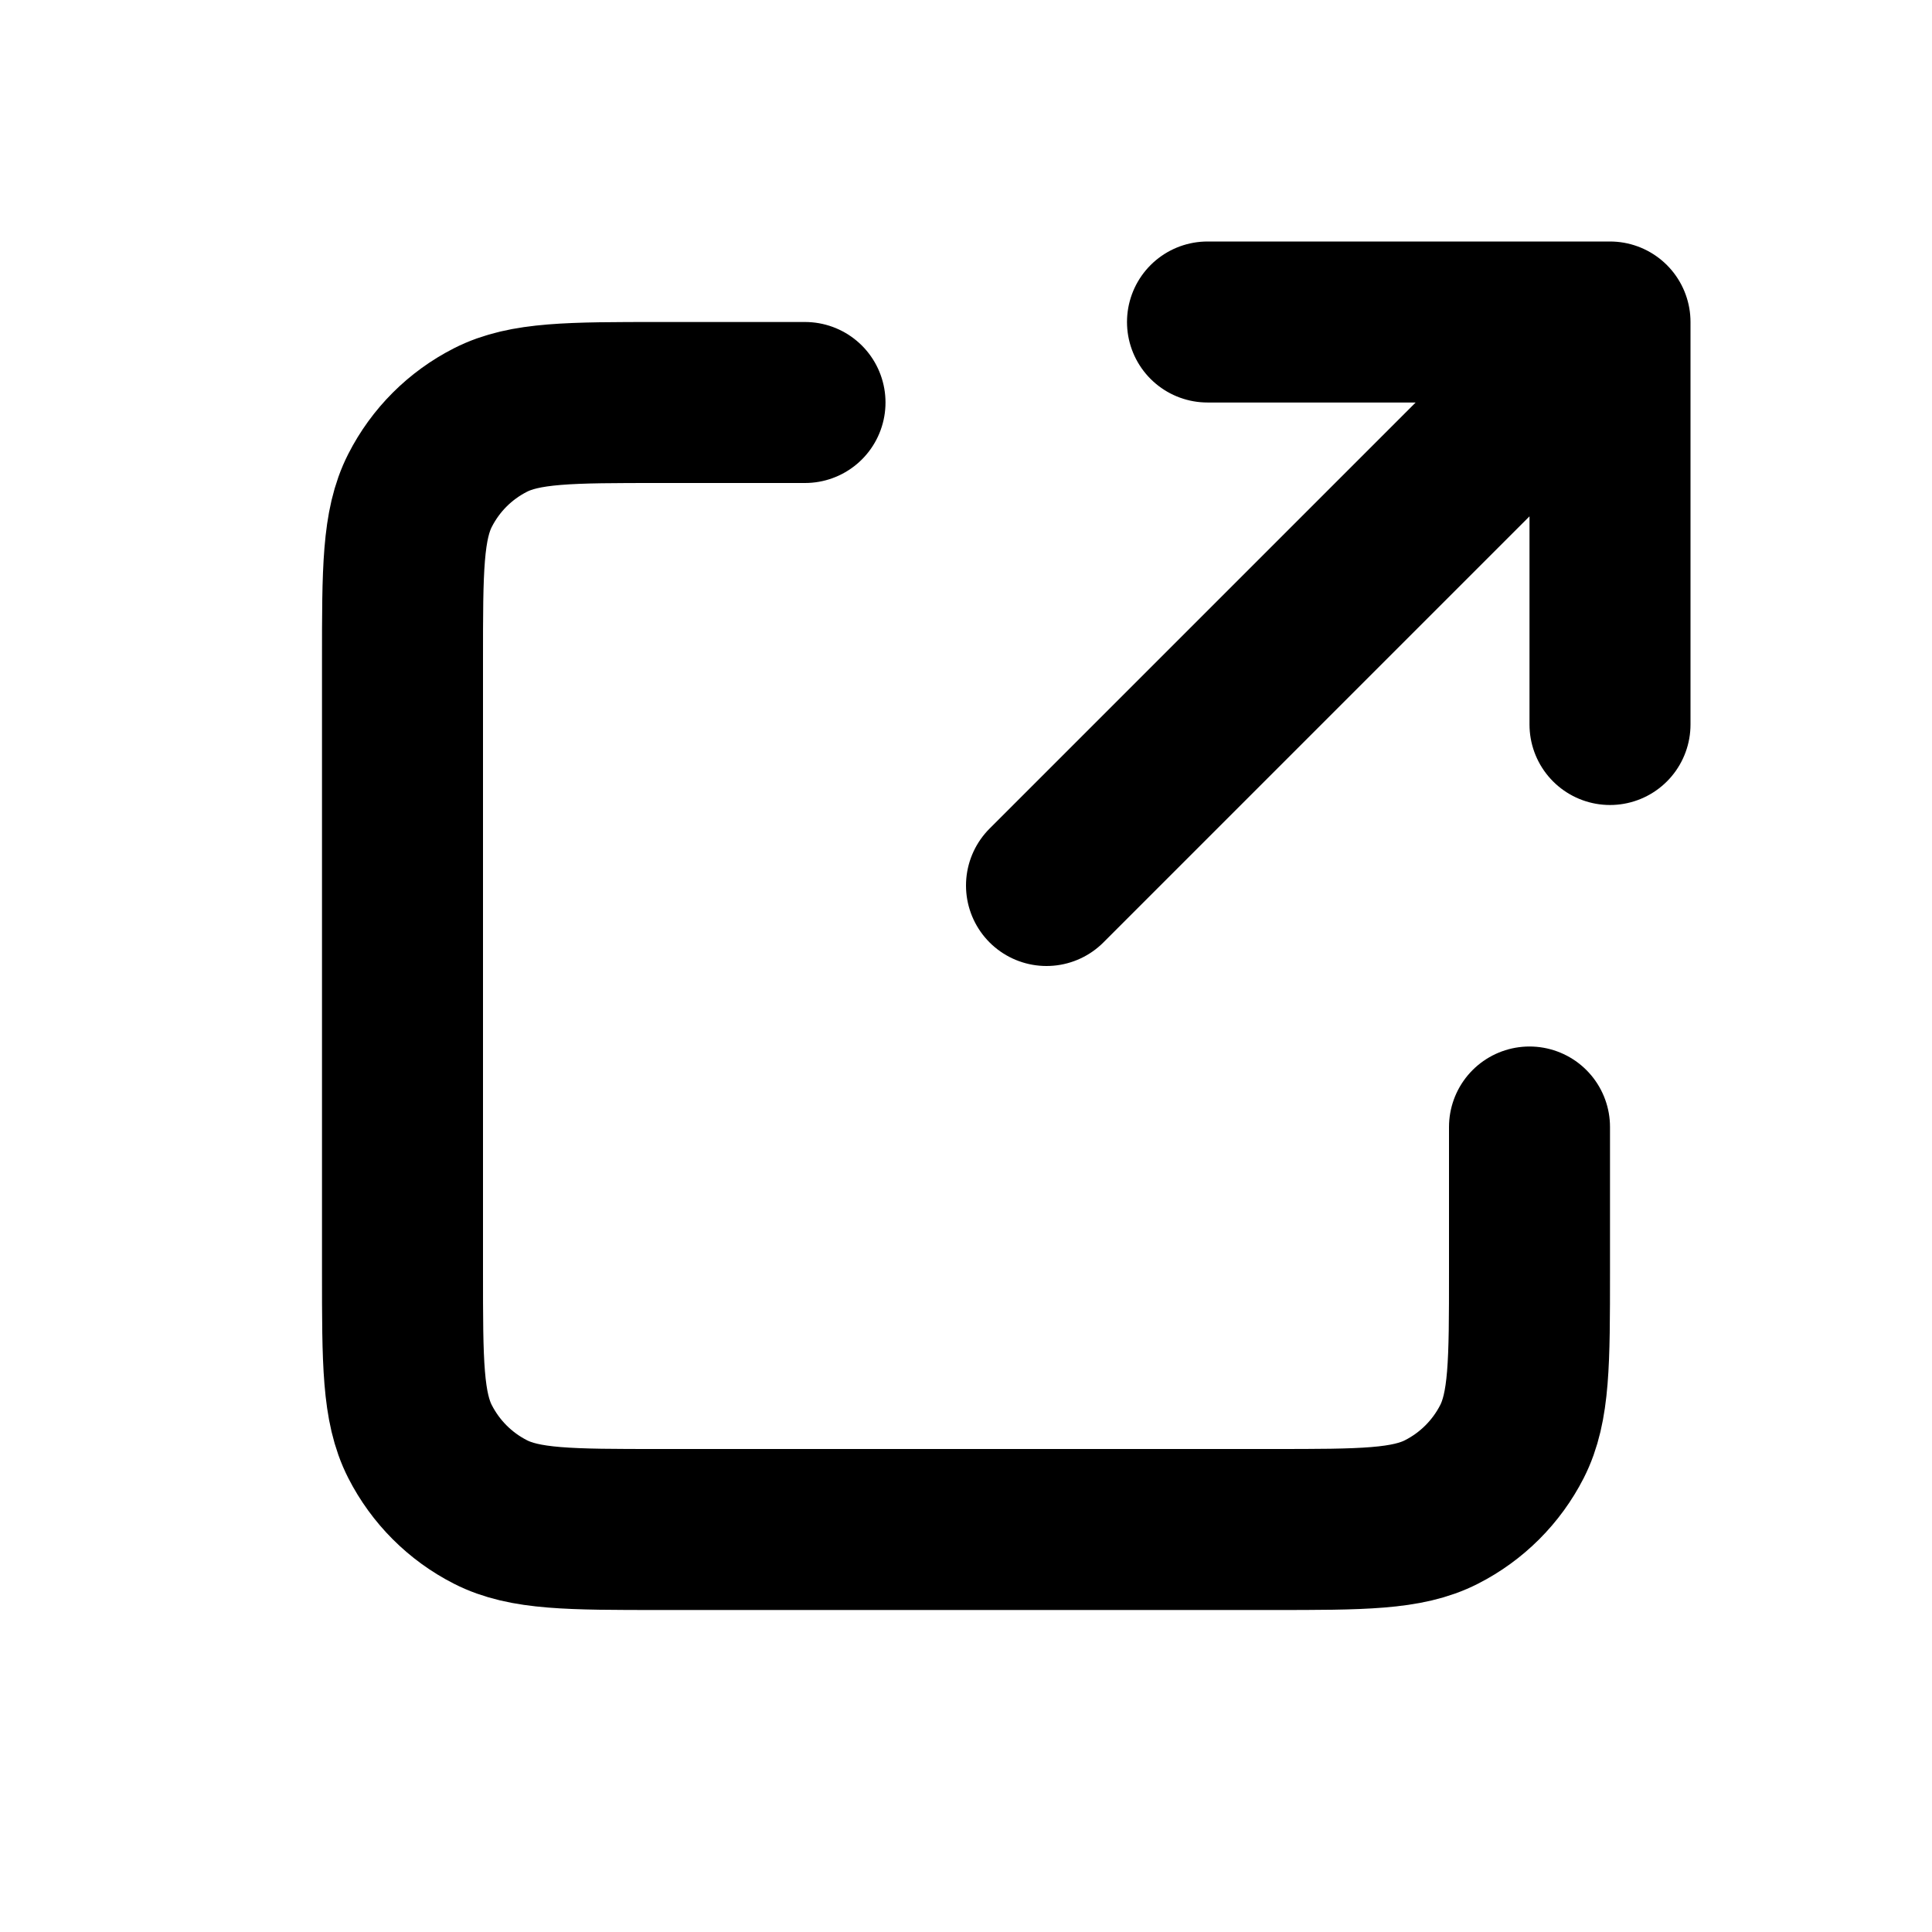
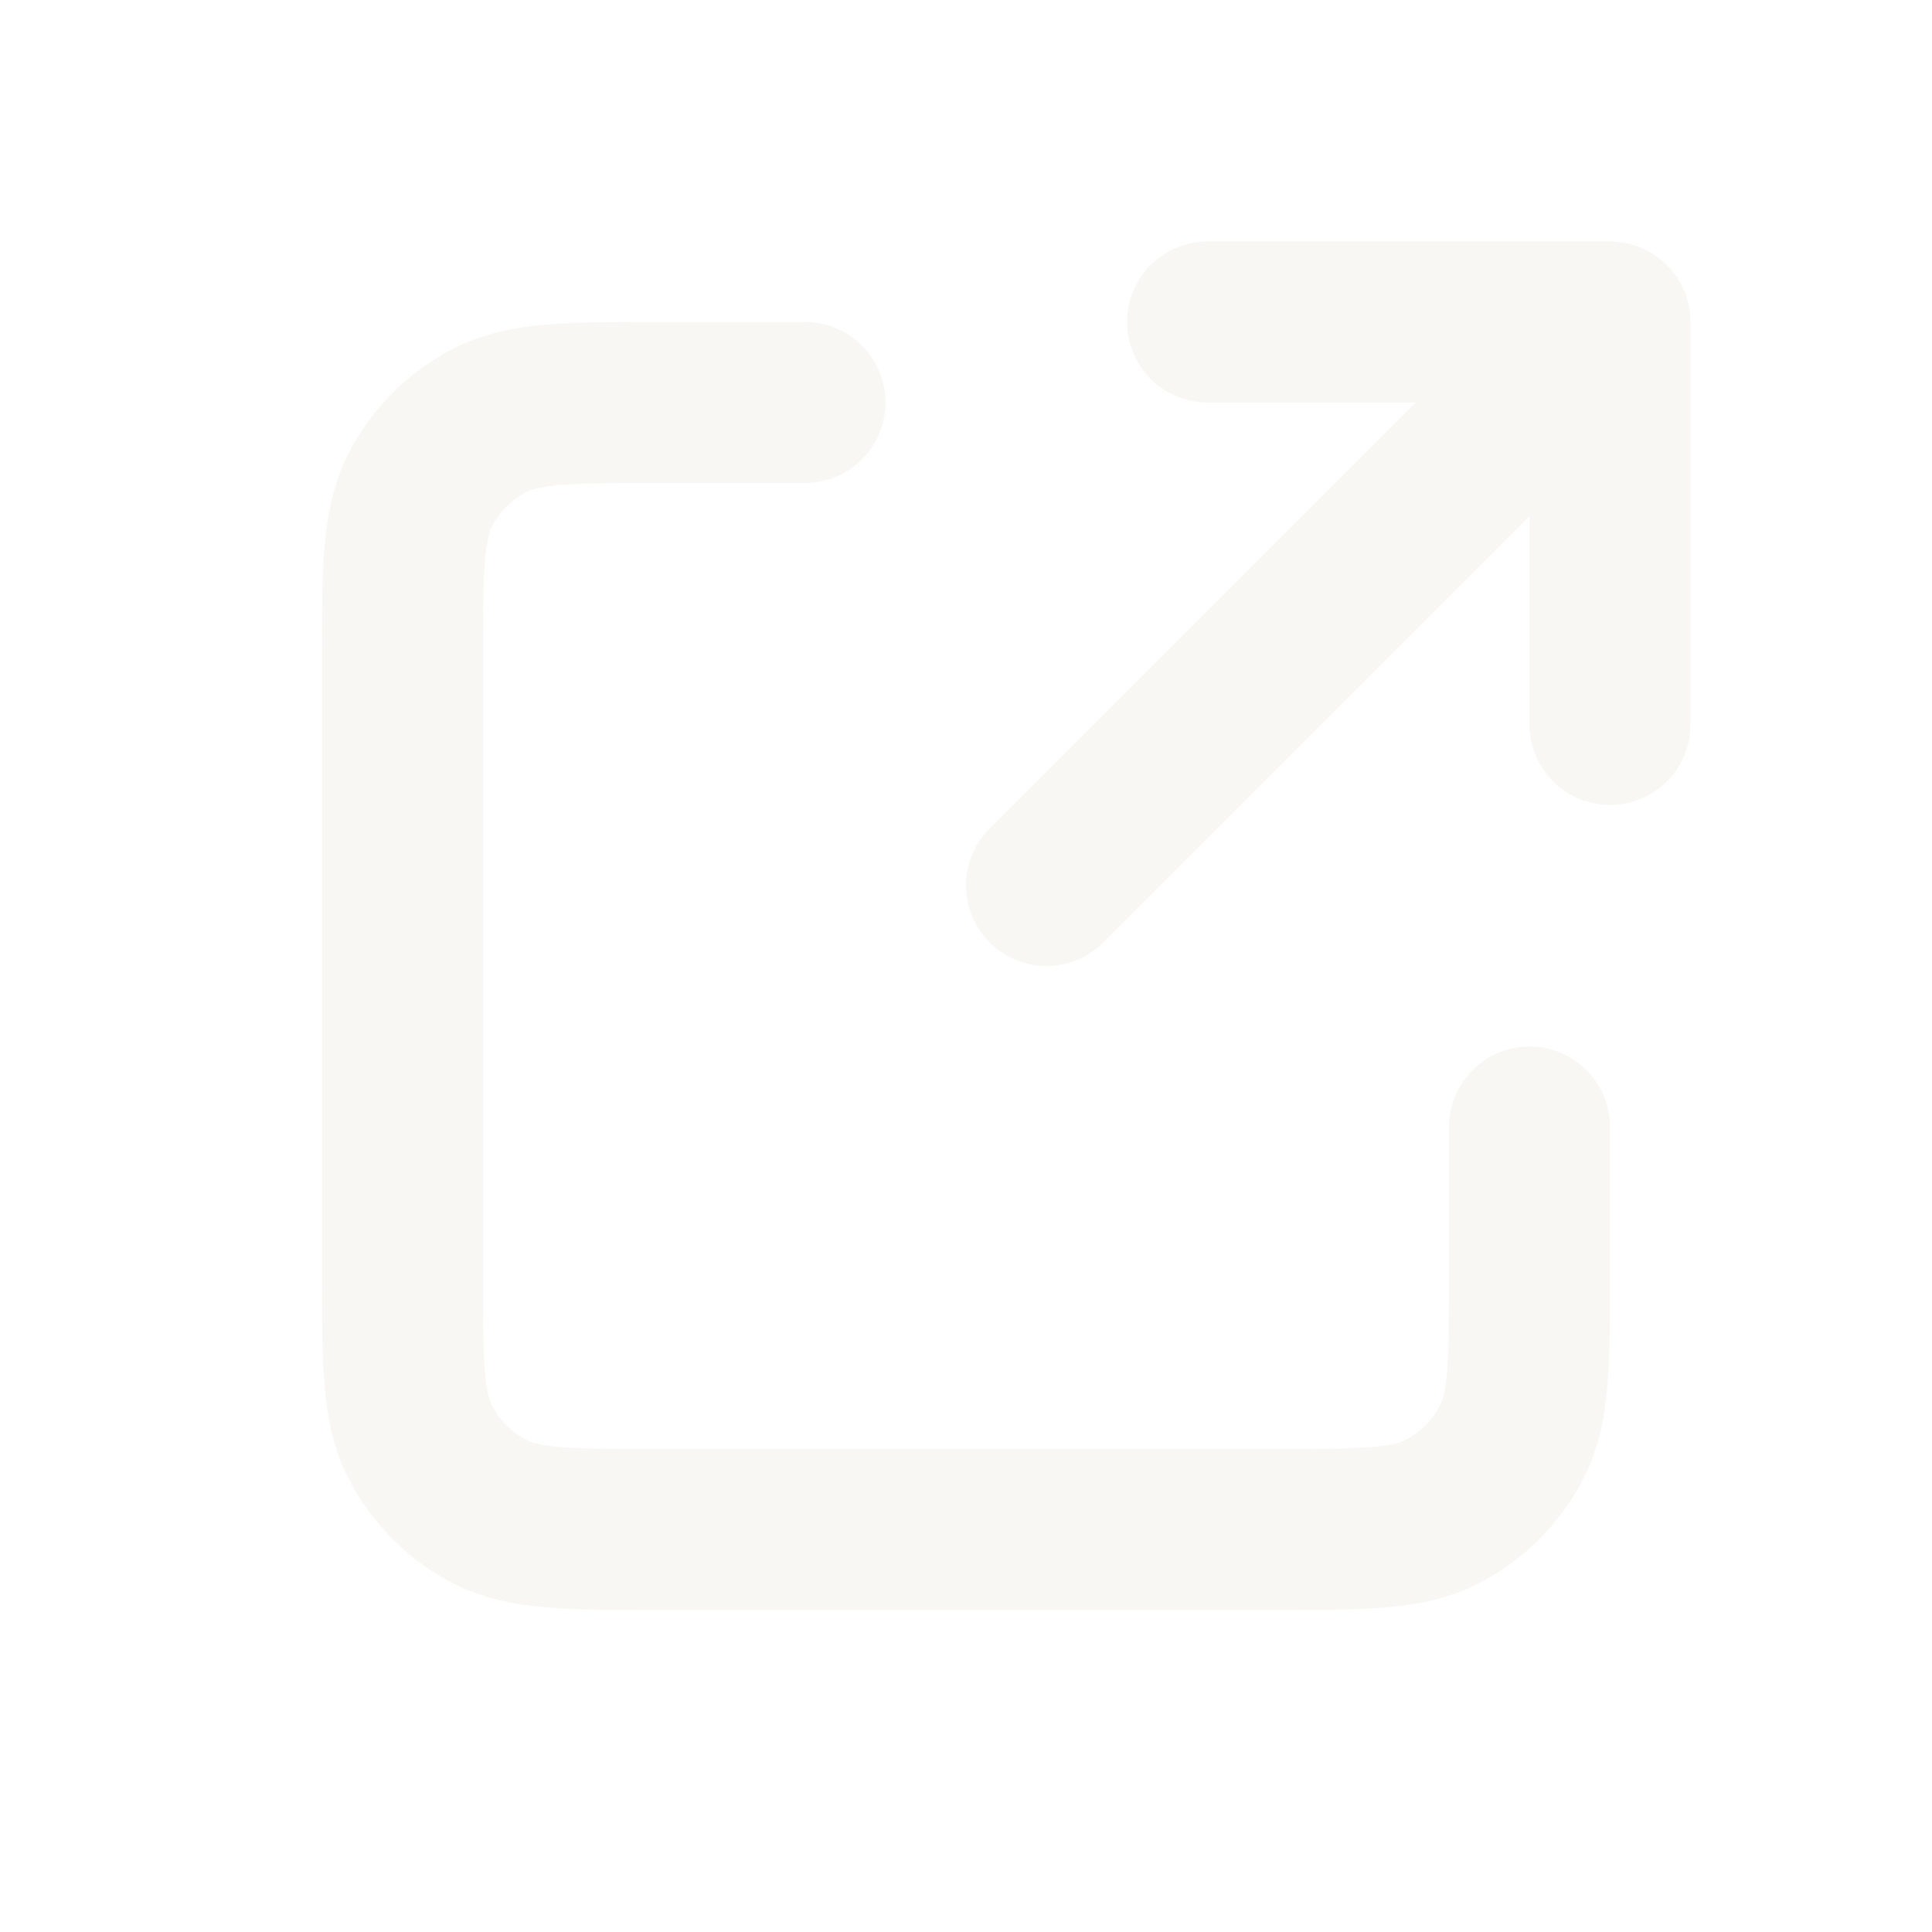
<svg xmlns="http://www.w3.org/2000/svg" width="800px" height="800px" viewBox="0 0 24 24" fill="none">
  <g id="Interface / External_Link">
-     <path id="Vector" d="M10 5H8.2C7.08 5 6.52 5 6.092 5.218C5.715 5.41 5.41 5.715 5.218 6.092C5 6.52 5 7.08 5 8.2V15.8C5 16.92 5 17.48 5.218 17.908C5.41 18.284 5.715 18.59 6.092 18.782C6.519 19 7.079 19 8.197 19H15.803C16.921 19 17.48 19 17.907 18.782C18.284 18.59 18.59 18.284 18.782 17.908C19 17.48 19 16.921 19 15.803V14M20 9V4M20 4H15M20 4L13 11" stroke="#000000" stroke-width="2" stroke-linecap="round" stroke-linejoin="round" />
+     <path id="Vector" d="M10 5H8.2C7.08 5 6.52 5 6.092 5.218C5.715 5.41 5.41 5.715 5.218 6.092C5 6.52 5 7.08 5 8.2V15.8C5 16.92 5 17.48 5.218 17.908C5.41 18.284 5.715 18.59 6.092 18.782C6.519 19 7.079 19 8.197 19H15.803C16.921 19 17.48 19 17.907 18.782C18.284 18.59 18.59 18.284 18.782 17.908C19 17.48 19 16.921 19 15.803V14M20 9V4M20 4H15M20 4L13 11" stroke="#F8F7F4" stroke-width="2" stroke-linecap="round" stroke-linejoin="round" />
  </g>
</svg>
